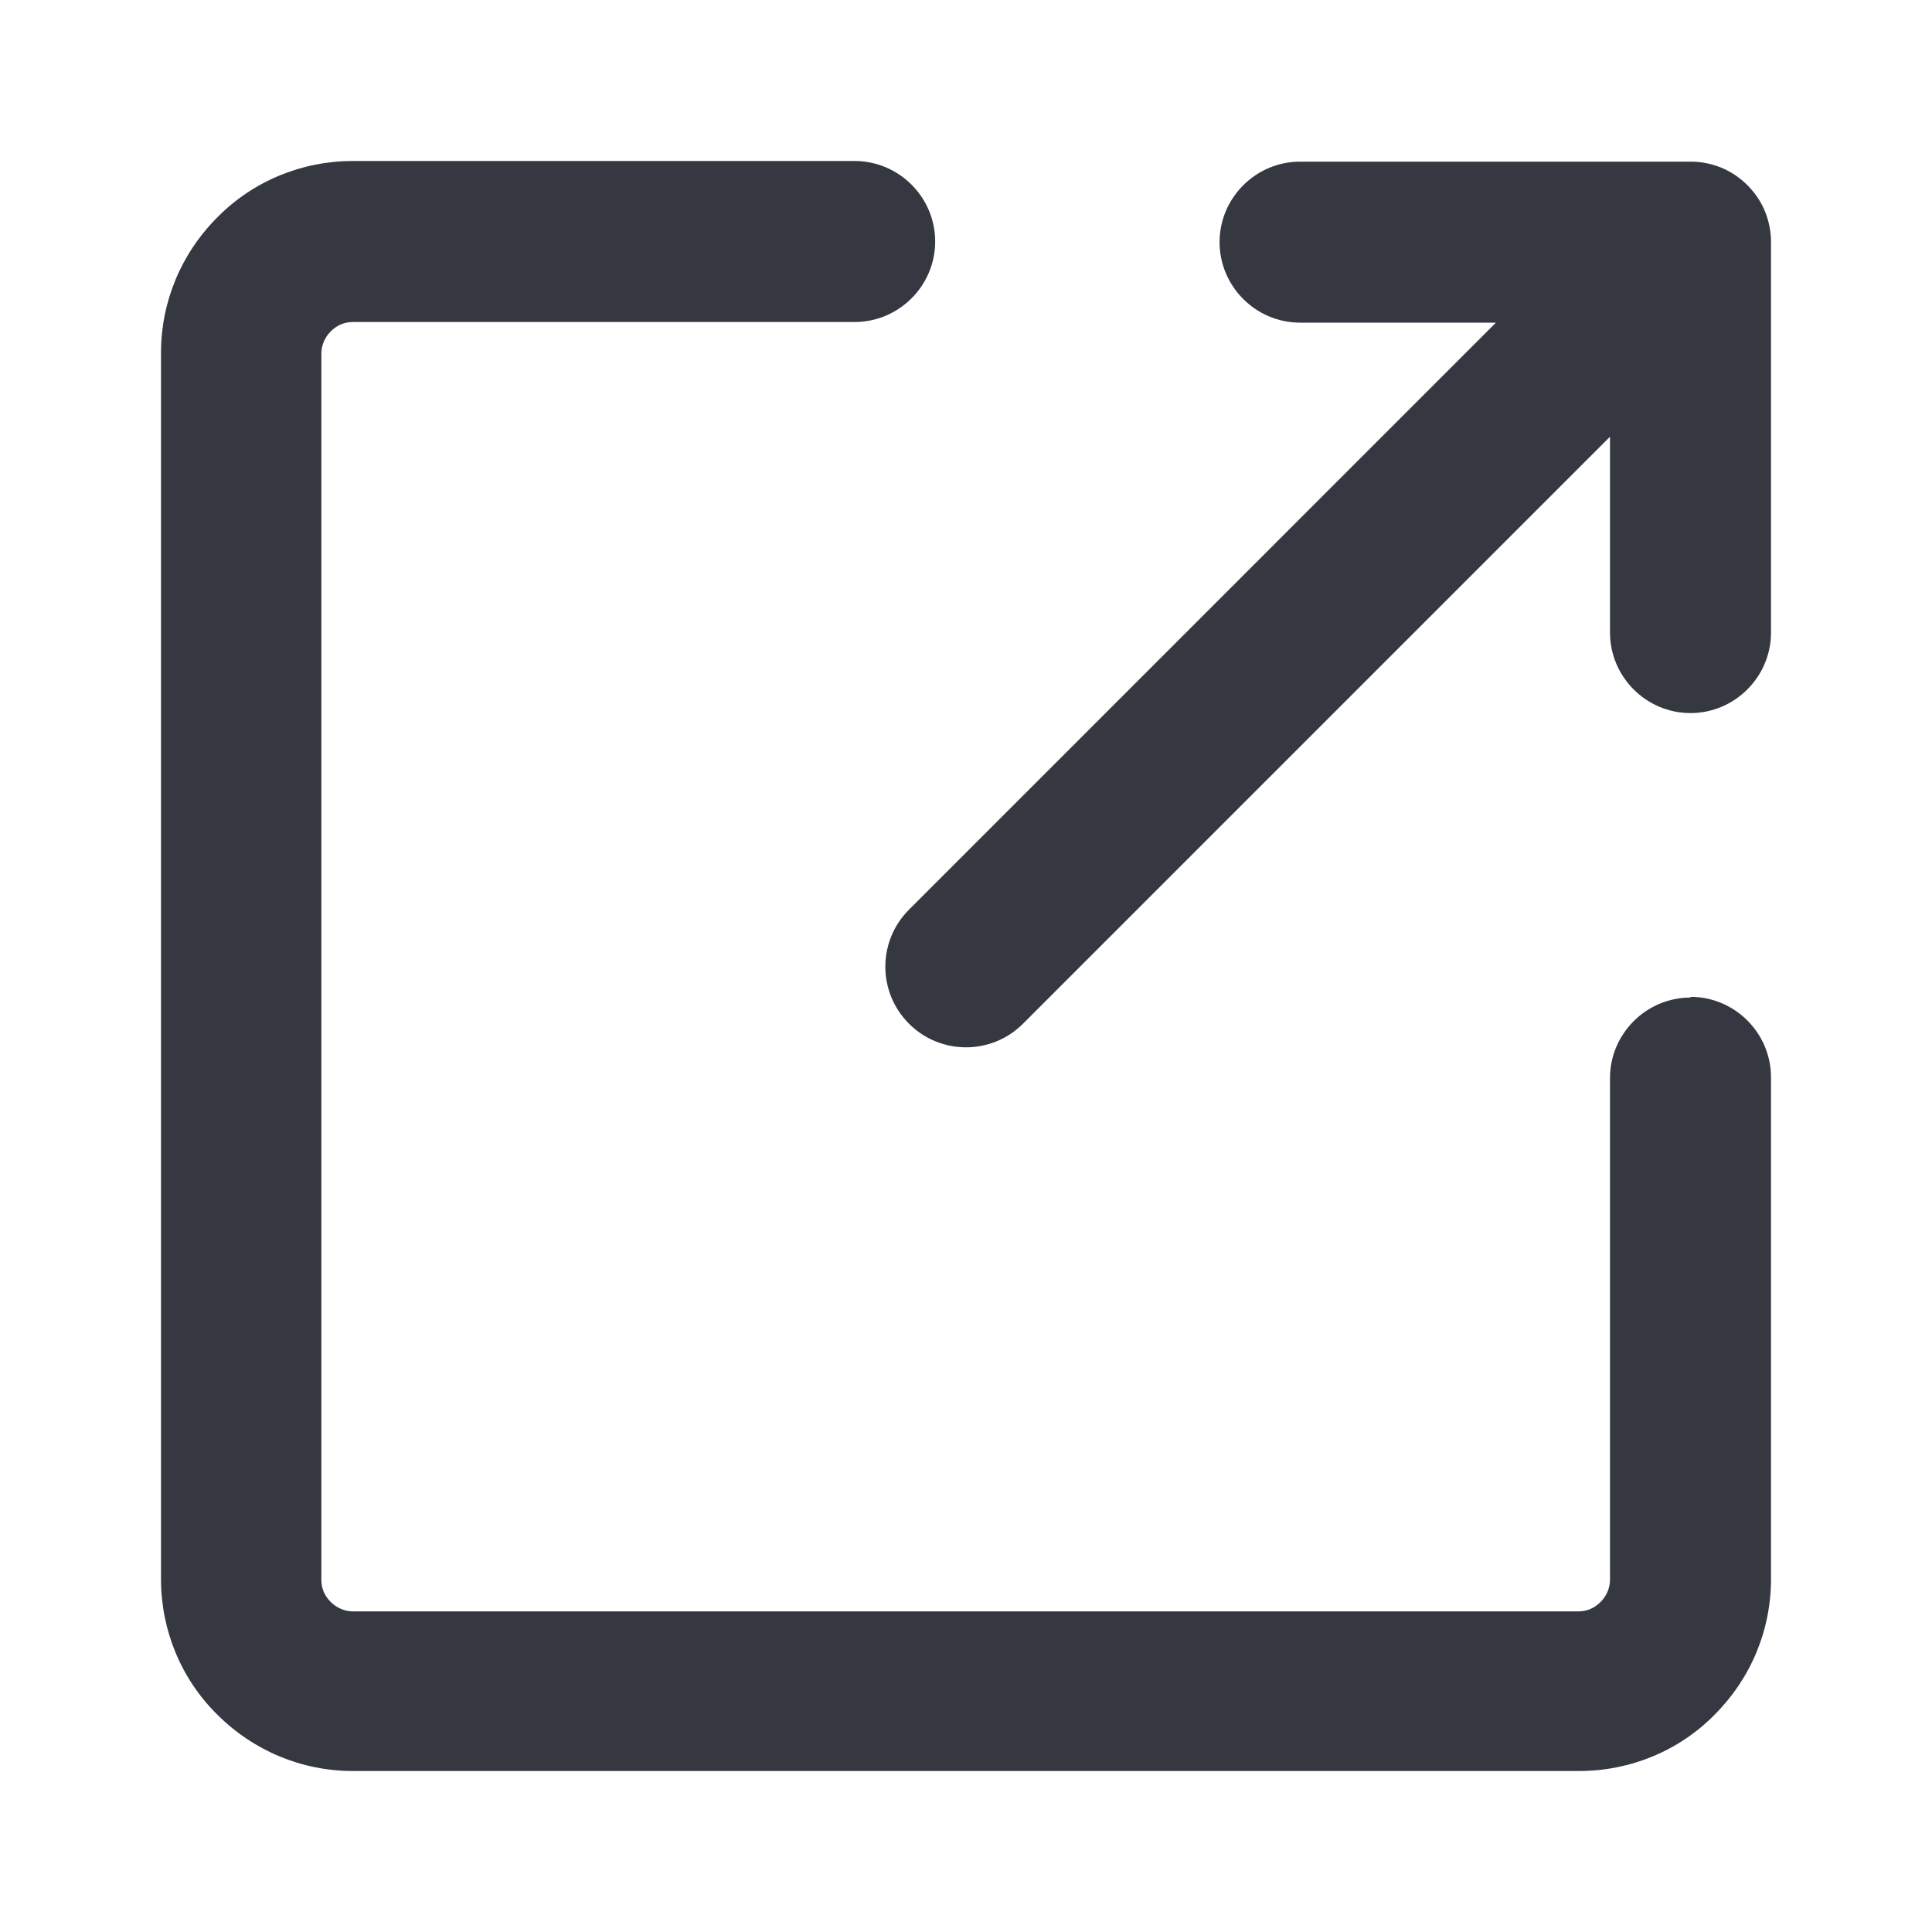
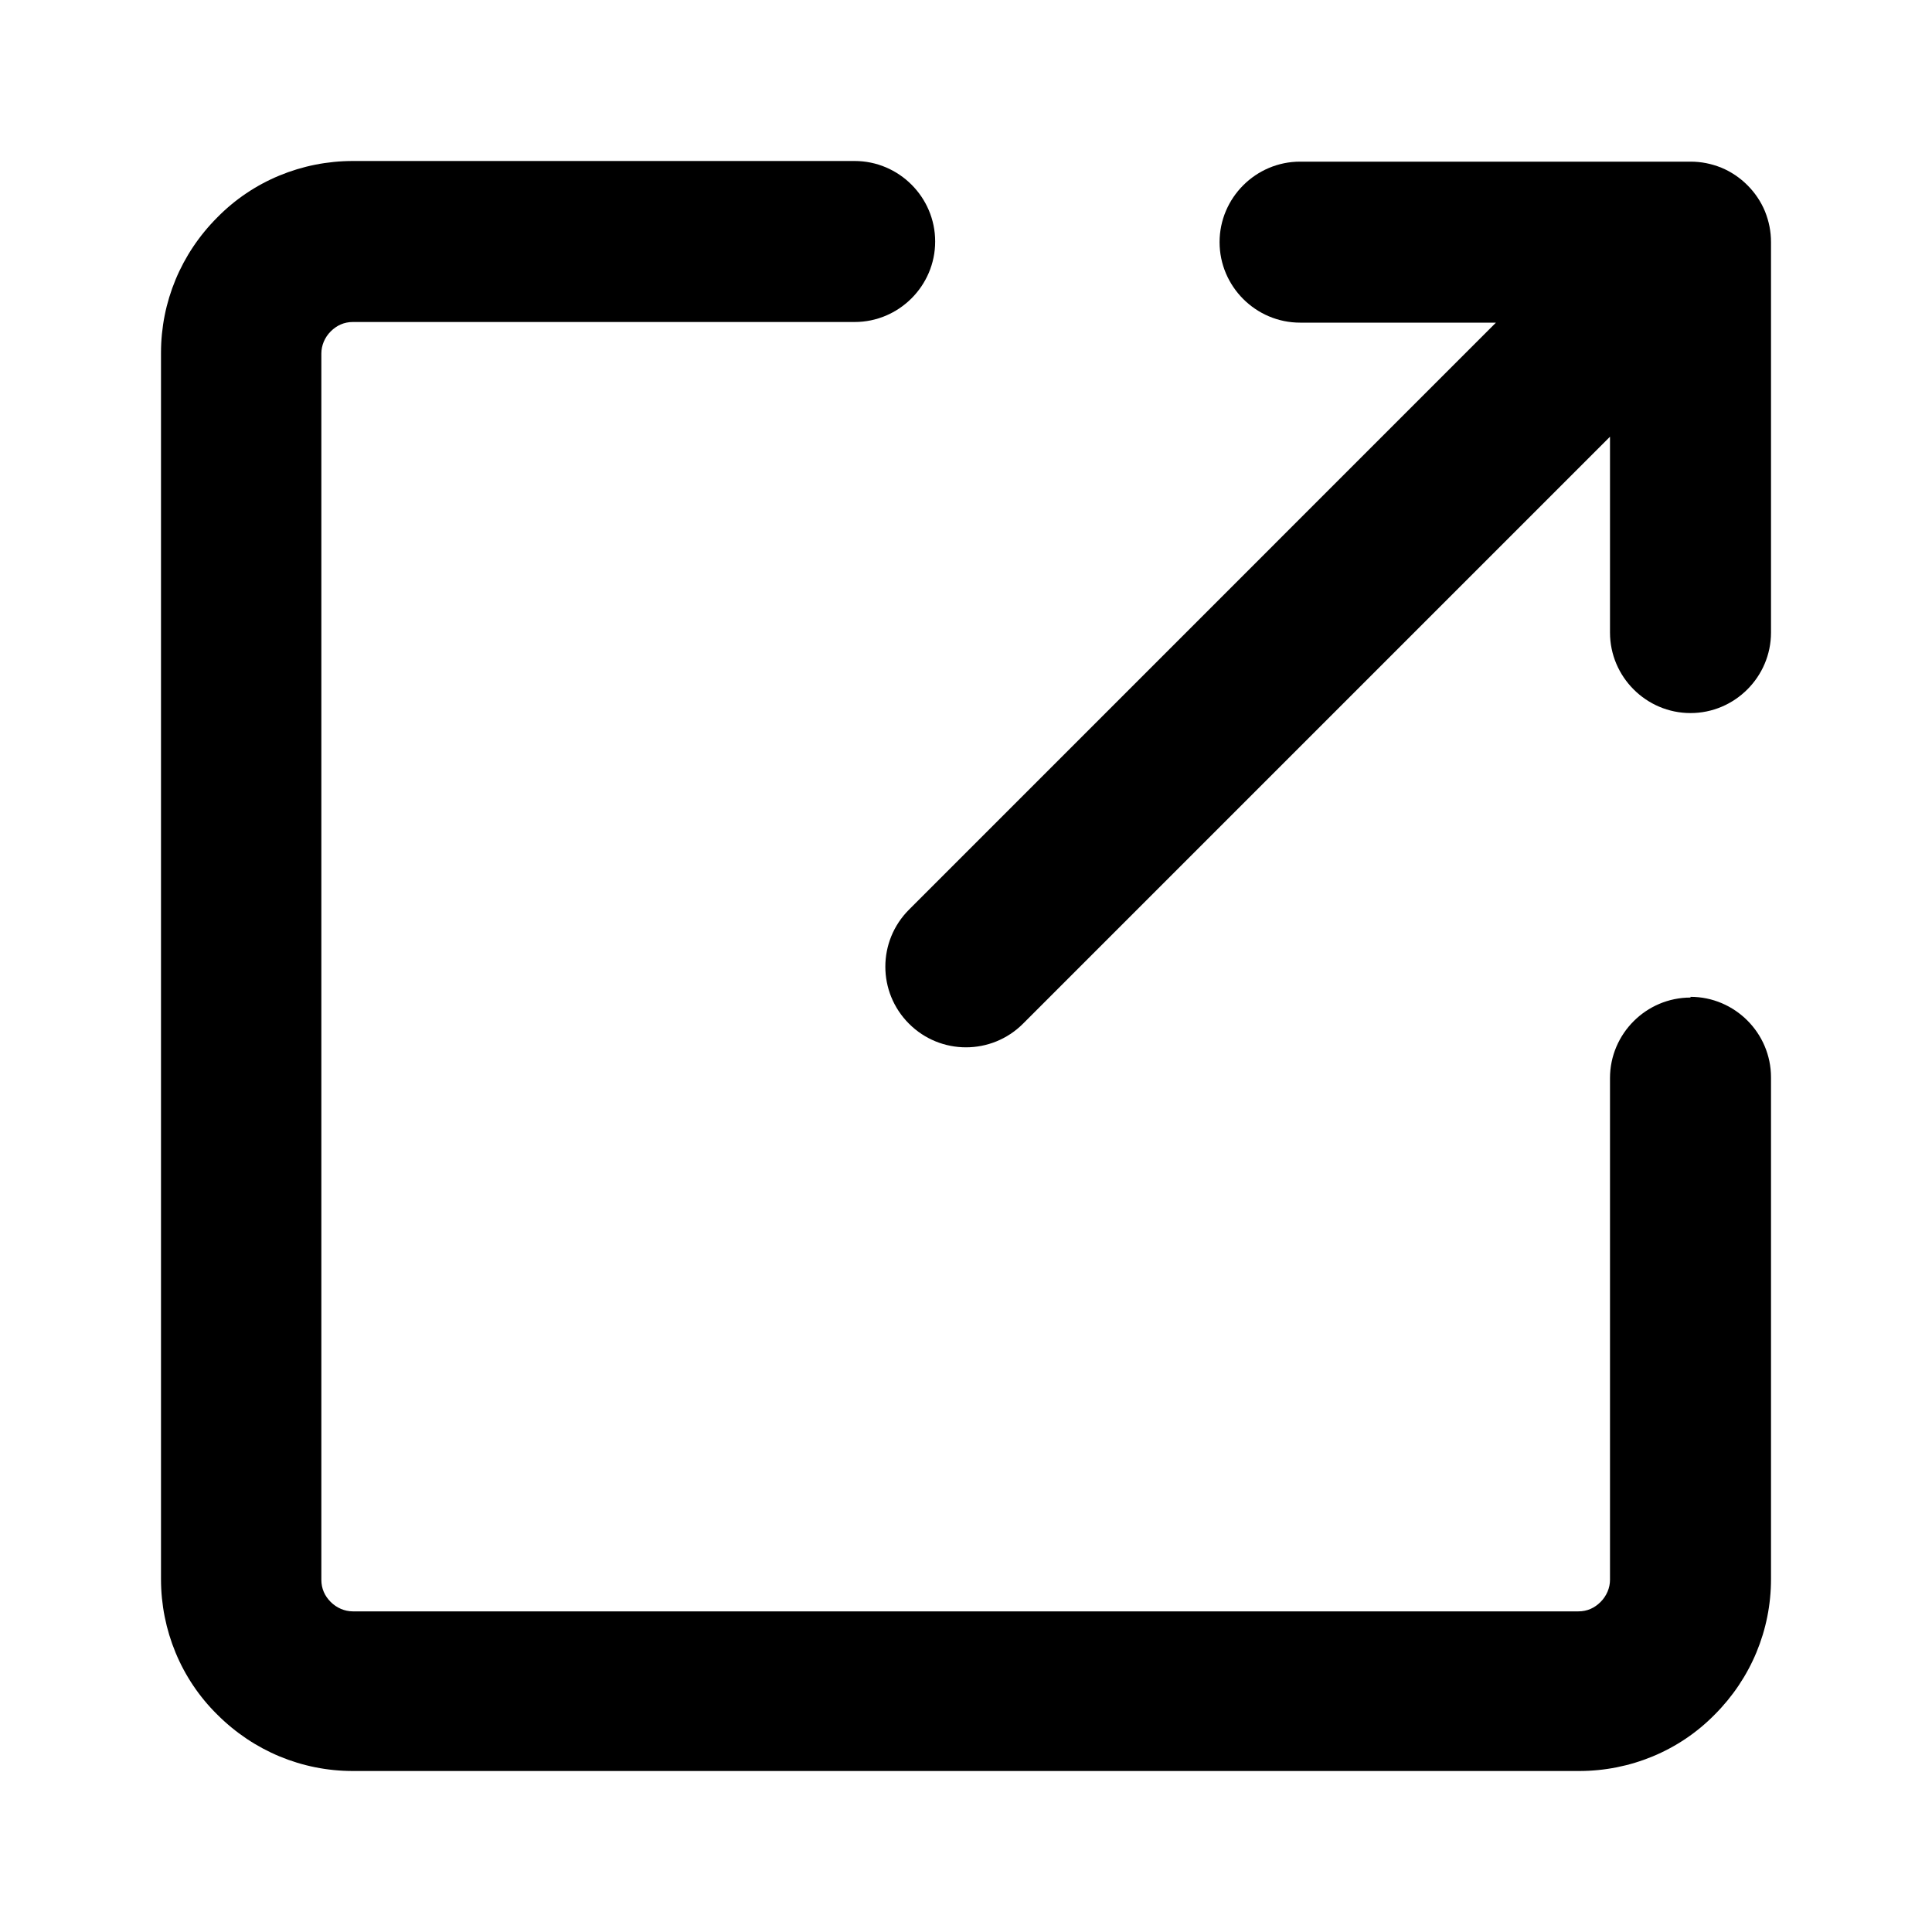
<svg xmlns="http://www.w3.org/2000/svg" viewBox="0 0 24 24">
-   <path fill-rule="evenodd" clip-rule="evenodd" d="M21 12.392C20.45 12.392 20 12.842 20 13.392V19.625C20 19.725 19.958 19.825 19.883 19.9C19.808 19.975 19.717 20.017 19.608 20.017H4.383C4.283 20.017 4.183 19.975 4.108 19.9C4.033 19.825 3.992 19.733 3.992 19.625V4.392C3.992 4.292 4.033 4.192 4.108 4.117C4.183 4.042 4.275 4 4.383 4H10.617C11.167 4 11.617 3.55 11.617 3C11.617 2.45 11.167 2 10.617 2H4.383C3.75 2 3.142 2.25 2.7 2.7C2.25 3.15 2 3.75 2 4.383V19.617C2 20.25 2.25 20.858 2.7 21.3C3.15 21.75 3.75 22 4.383 22H19.617C20.25 22 20.858 21.75 21.3 21.3C21.75 20.85 22 20.25 22 19.617V13.383C22 12.833 21.55 12.383 21 12.383V12.392Z" fill="#353741" />
-   <path fill-rule="evenodd" clip-rule="evenodd" d="M21.925 2.625C21.825 2.383 21.625 2.183 21.383 2.083C21.258 2.033 21.133 2.008 21 2.008H16.15C15.6 2.008 15.15 2.458 15.15 3.008C15.15 3.558 15.6 4.008 16.15 4.008H18.583L11.292 11.3C10.9 11.692 10.9 12.325 11.292 12.717C11.683 13.108 12.317 13.108 12.708 12.717L20 5.425V7.858C20 8.408 20.45 8.858 21 8.858C21.55 8.858 22 8.408 22 7.858V3.008C22 2.875 21.975 2.75 21.925 2.625Z" fill="#353741" />
+   <path fill-rule="evenodd" clip-rule="evenodd" d="M21 12.392C20.45 12.392 20 12.842 20 13.392V19.625C20 19.725 19.958 19.825 19.883 19.9C19.808 19.975 19.717 20.017 19.608 20.017H4.383C4.283 20.017 4.183 19.975 4.108 19.9C4.033 19.825 3.992 19.733 3.992 19.625V4.392C3.992 4.292 4.033 4.192 4.108 4.117C4.183 4.042 4.275 4 4.383 4H10.617C11.167 4 11.617 3.55 11.617 3C11.617 2.45 11.167 2 10.617 2H4.383C3.75 2 3.142 2.25 2.7 2.7C2.25 3.15 2 3.75 2 4.383V19.617C2 20.25 2.25 20.858 2.7 21.3C3.15 21.75 3.75 22 4.383 22H19.617C20.25 22 20.858 21.75 21.3 21.3C21.75 20.85 22 20.25 22 19.617V13.383C22 12.833 21.55 12.383 21 12.383V12.392Z" />
+   <path fill-rule="evenodd" clip-rule="evenodd" d="M21.925 2.625C21.825 2.383 21.625 2.183 21.383 2.083C21.258 2.033 21.133 2.008 21 2.008H16.15C15.6 2.008 15.15 2.458 15.15 3.008C15.15 3.558 15.6 4.008 16.15 4.008H18.583L11.292 11.3C10.9 11.692 10.9 12.325 11.292 12.717C11.683 13.108 12.317 13.108 12.708 12.717L20 5.425V7.858C20 8.408 20.45 8.858 21 8.858C21.55 8.858 22 8.408 22 7.858V3.008C22 2.875 21.975 2.75 21.925 2.625Z" />
</svg>
